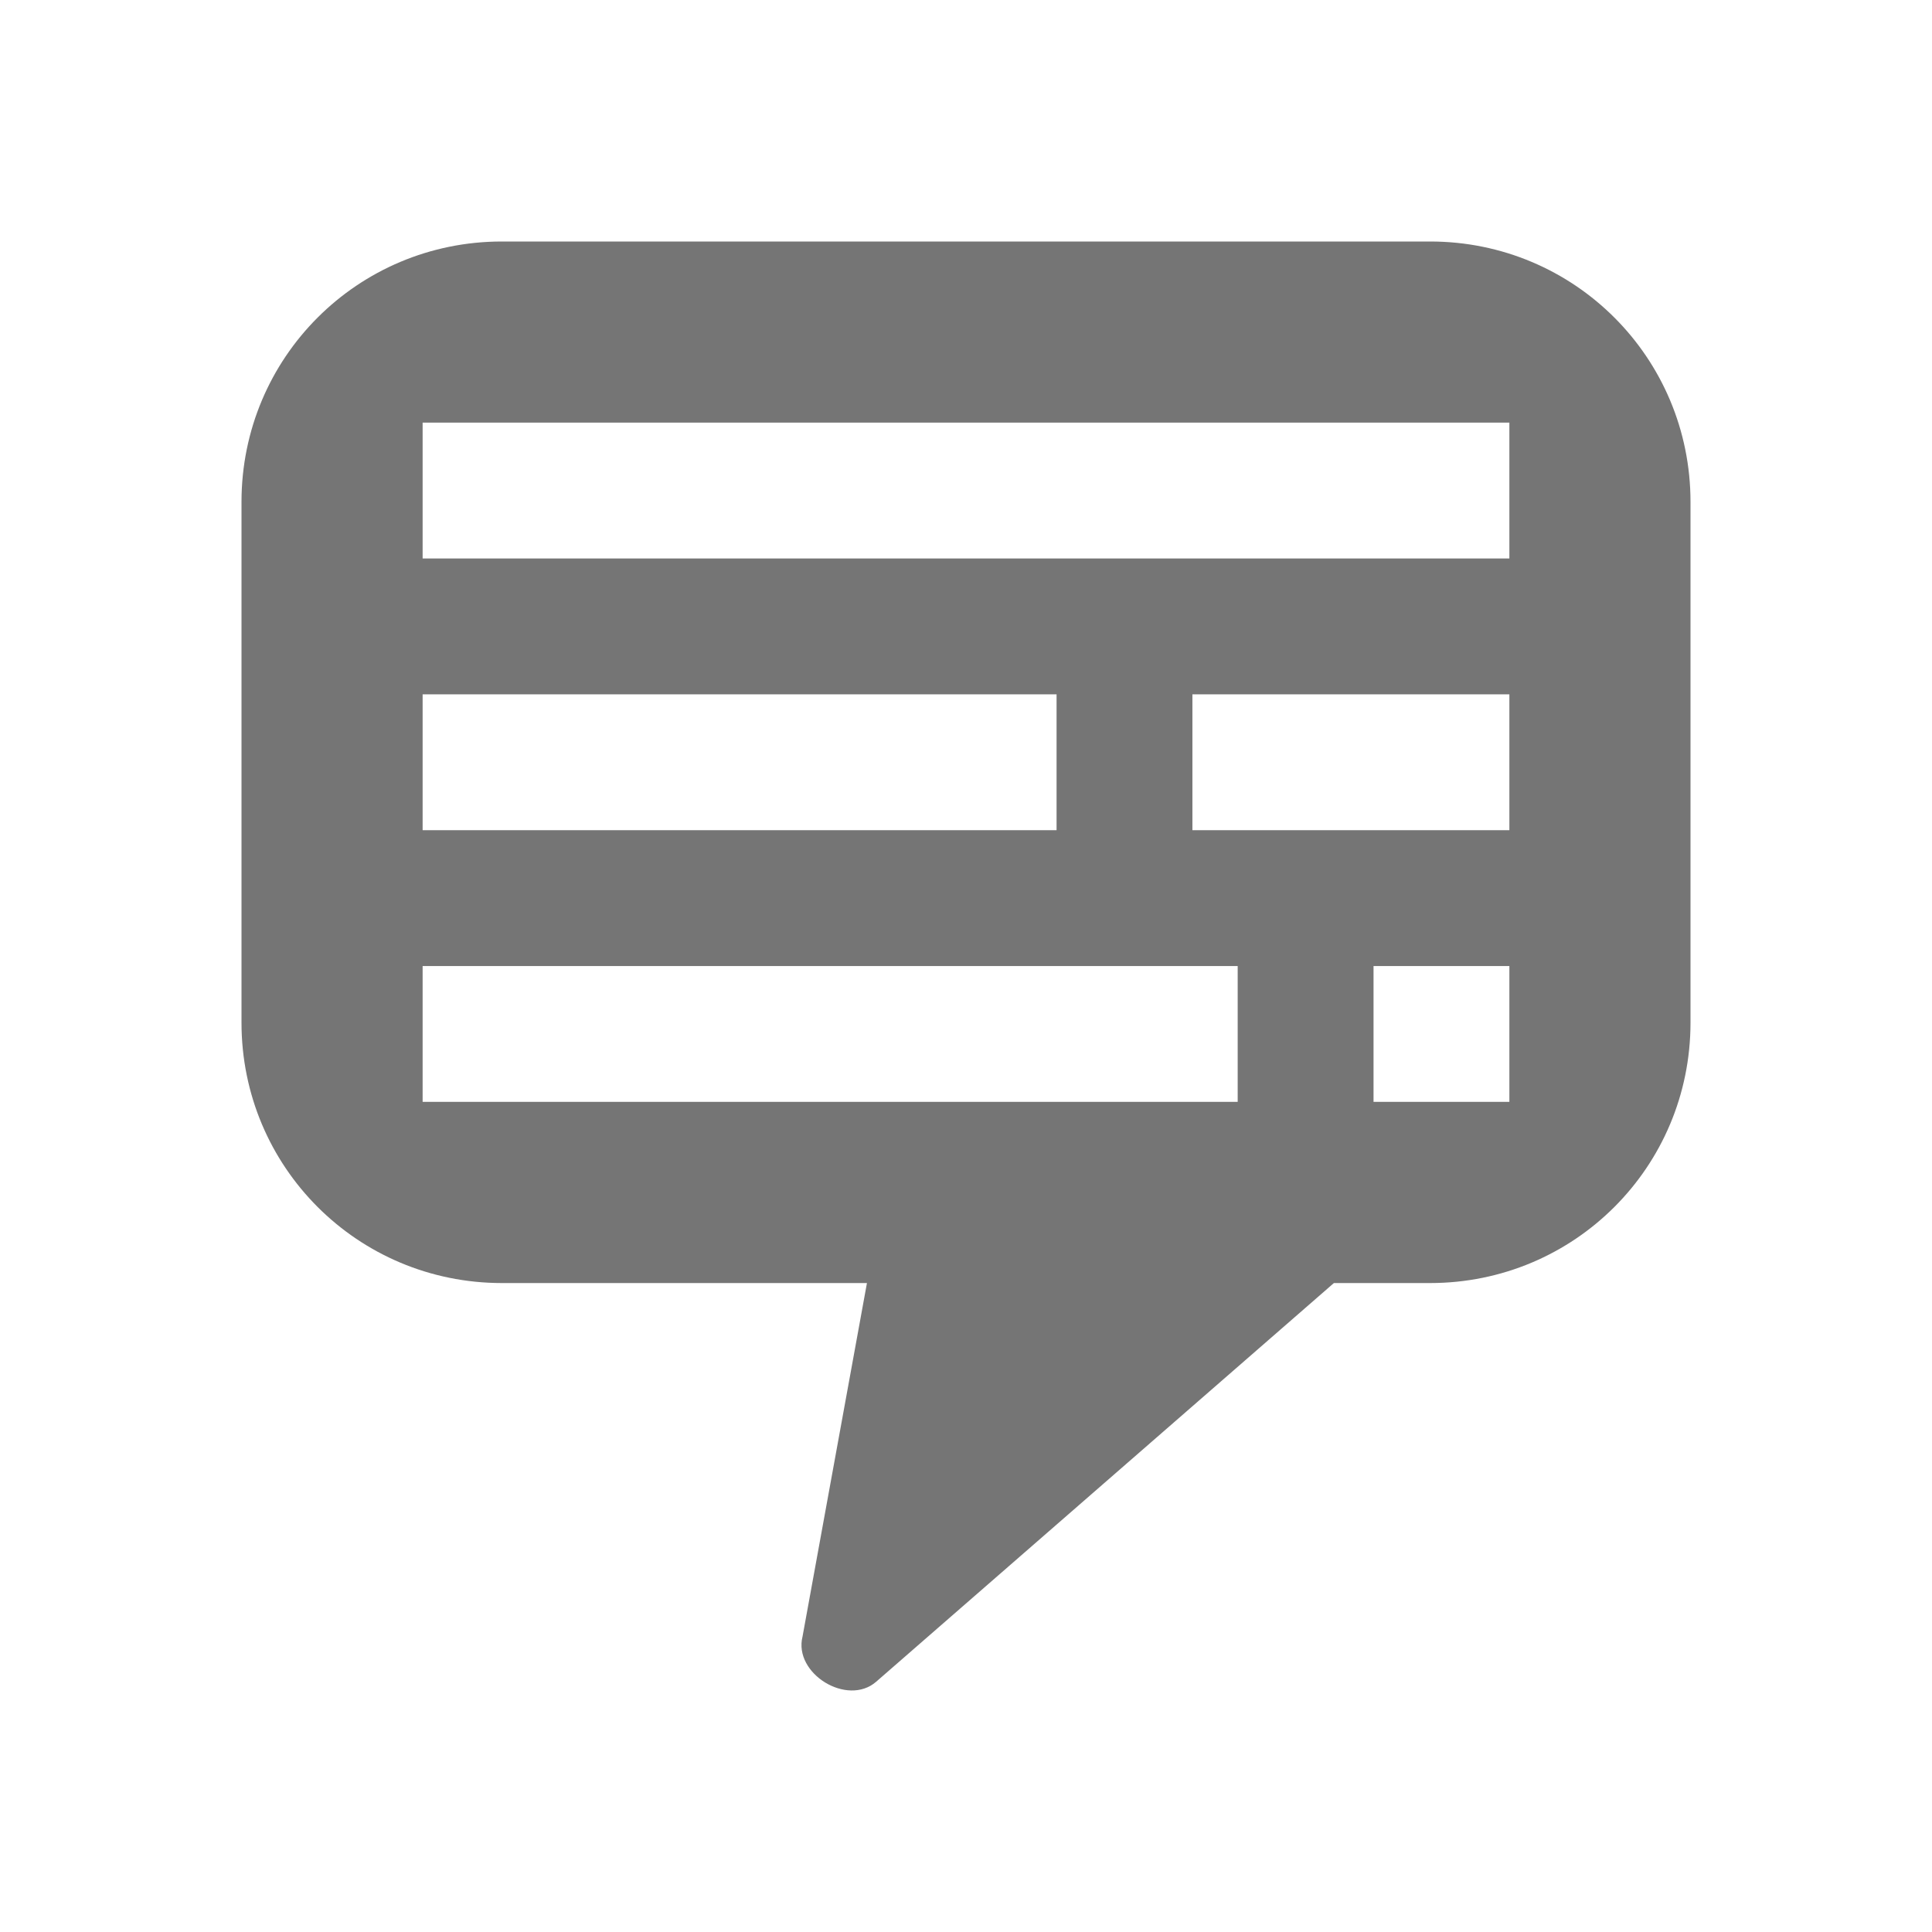
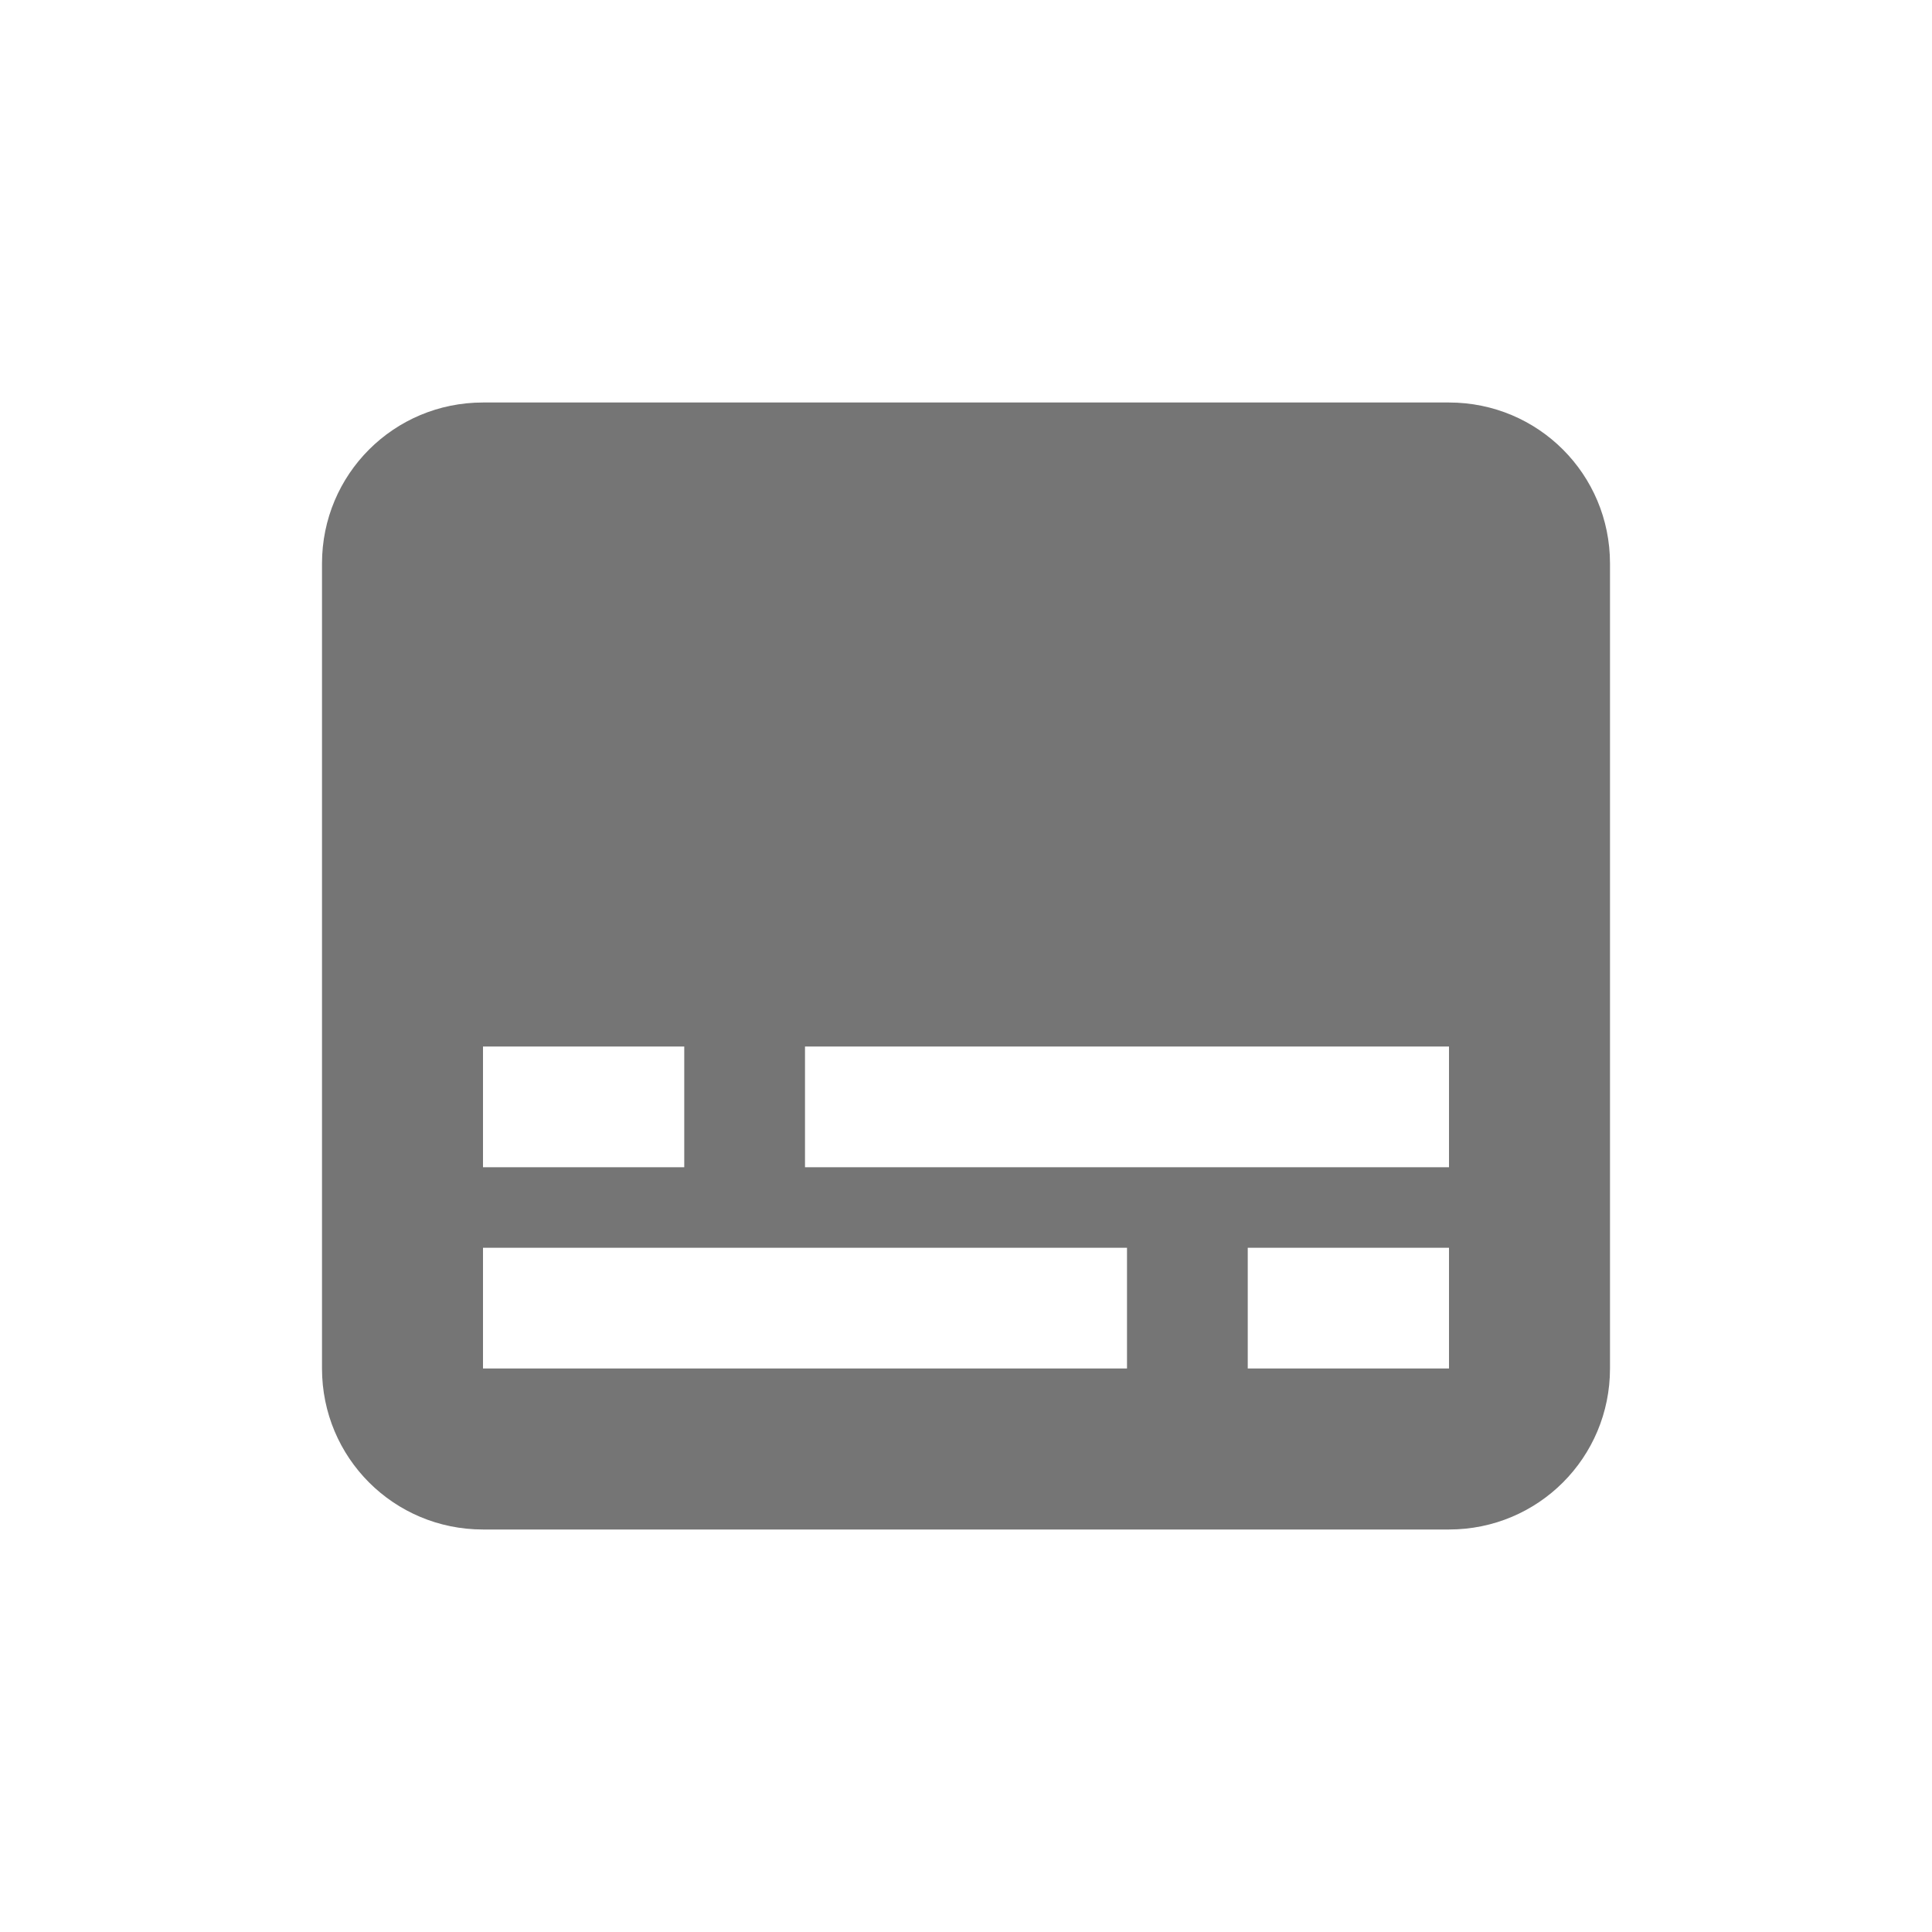
<svg xmlns="http://www.w3.org/2000/svg" width="48" height="48" id="svg4682" version="1.1">
  <defs id="defs4684" />
  <g id="layer1" transform="translate(0,-1004.362)">
-     <path style="color:#000000;display:inline;overflow:visible;visibility:visible;fill:#757575;fill-opacity:1;fill-rule:nonzero;stroke:none;stroke-width:0.562;marker:none;enable-background:accumulate" d="m 12.469,1010.362 c -3.584,0 -6.469,2.885 -6.469,6.469 v 12.939 c 0,3.584 2.885,6.469 6.469,6.469 h 9.07 l -1.6,8.781 c -0.232,0.921 1.111,1.747 1.828,1.125 l 11.373,-9.906 h 2.391 c 3.584,0 6.469,-2.885 6.469,-6.469 v -12.939 c 0,-3.584 -2.885,-6.469 -6.469,-6.469 z m -1.969,4.5 h 27 v 3.375 H 10.5 Z m 0,6.751 h 15.75 v 3.375 H 10.5 Z m 19.125,0 h 7.875 v 3.375 h -7.875 z m -19.125,6.75 h 20.25 v 3.375 H 10.5 Z m 23.625,0 h 3.375 v 3.375 h -3.375 z" id="rect4758" />
+     <path id="path6104" d="m 12,1014.362 c -2.216,0 -4,1.784 -4,4 v 20 c 0,2.216 1.784,4 4,4 h 24 c 2.216,0 4,-1.784 4,-4 v -20 c 0,-2.216 -1.784,-4 -4,-4 z m 0,16 h 5 v 3 h -5 z m 8,0 h 16 v 3 H 20 Z m -8,5 h 16 v 3 H 12 Z m 19,0 h 5 v 3 h -5 z" style="color:#000000;display:inline;overflow:visible;visibility:visible;opacity:1;fill:#757575;fill-opacity:1;fill-rule:nonzero;stroke:none;stroke-width:2;stroke-linecap:round;stroke-linejoin:round;stroke-miterlimit:3.7;stroke-dasharray:none;stroke-dashoffset:0;stroke-opacity:1;marker:none;enable-background:accumulate" />
  </g>
</svg>
